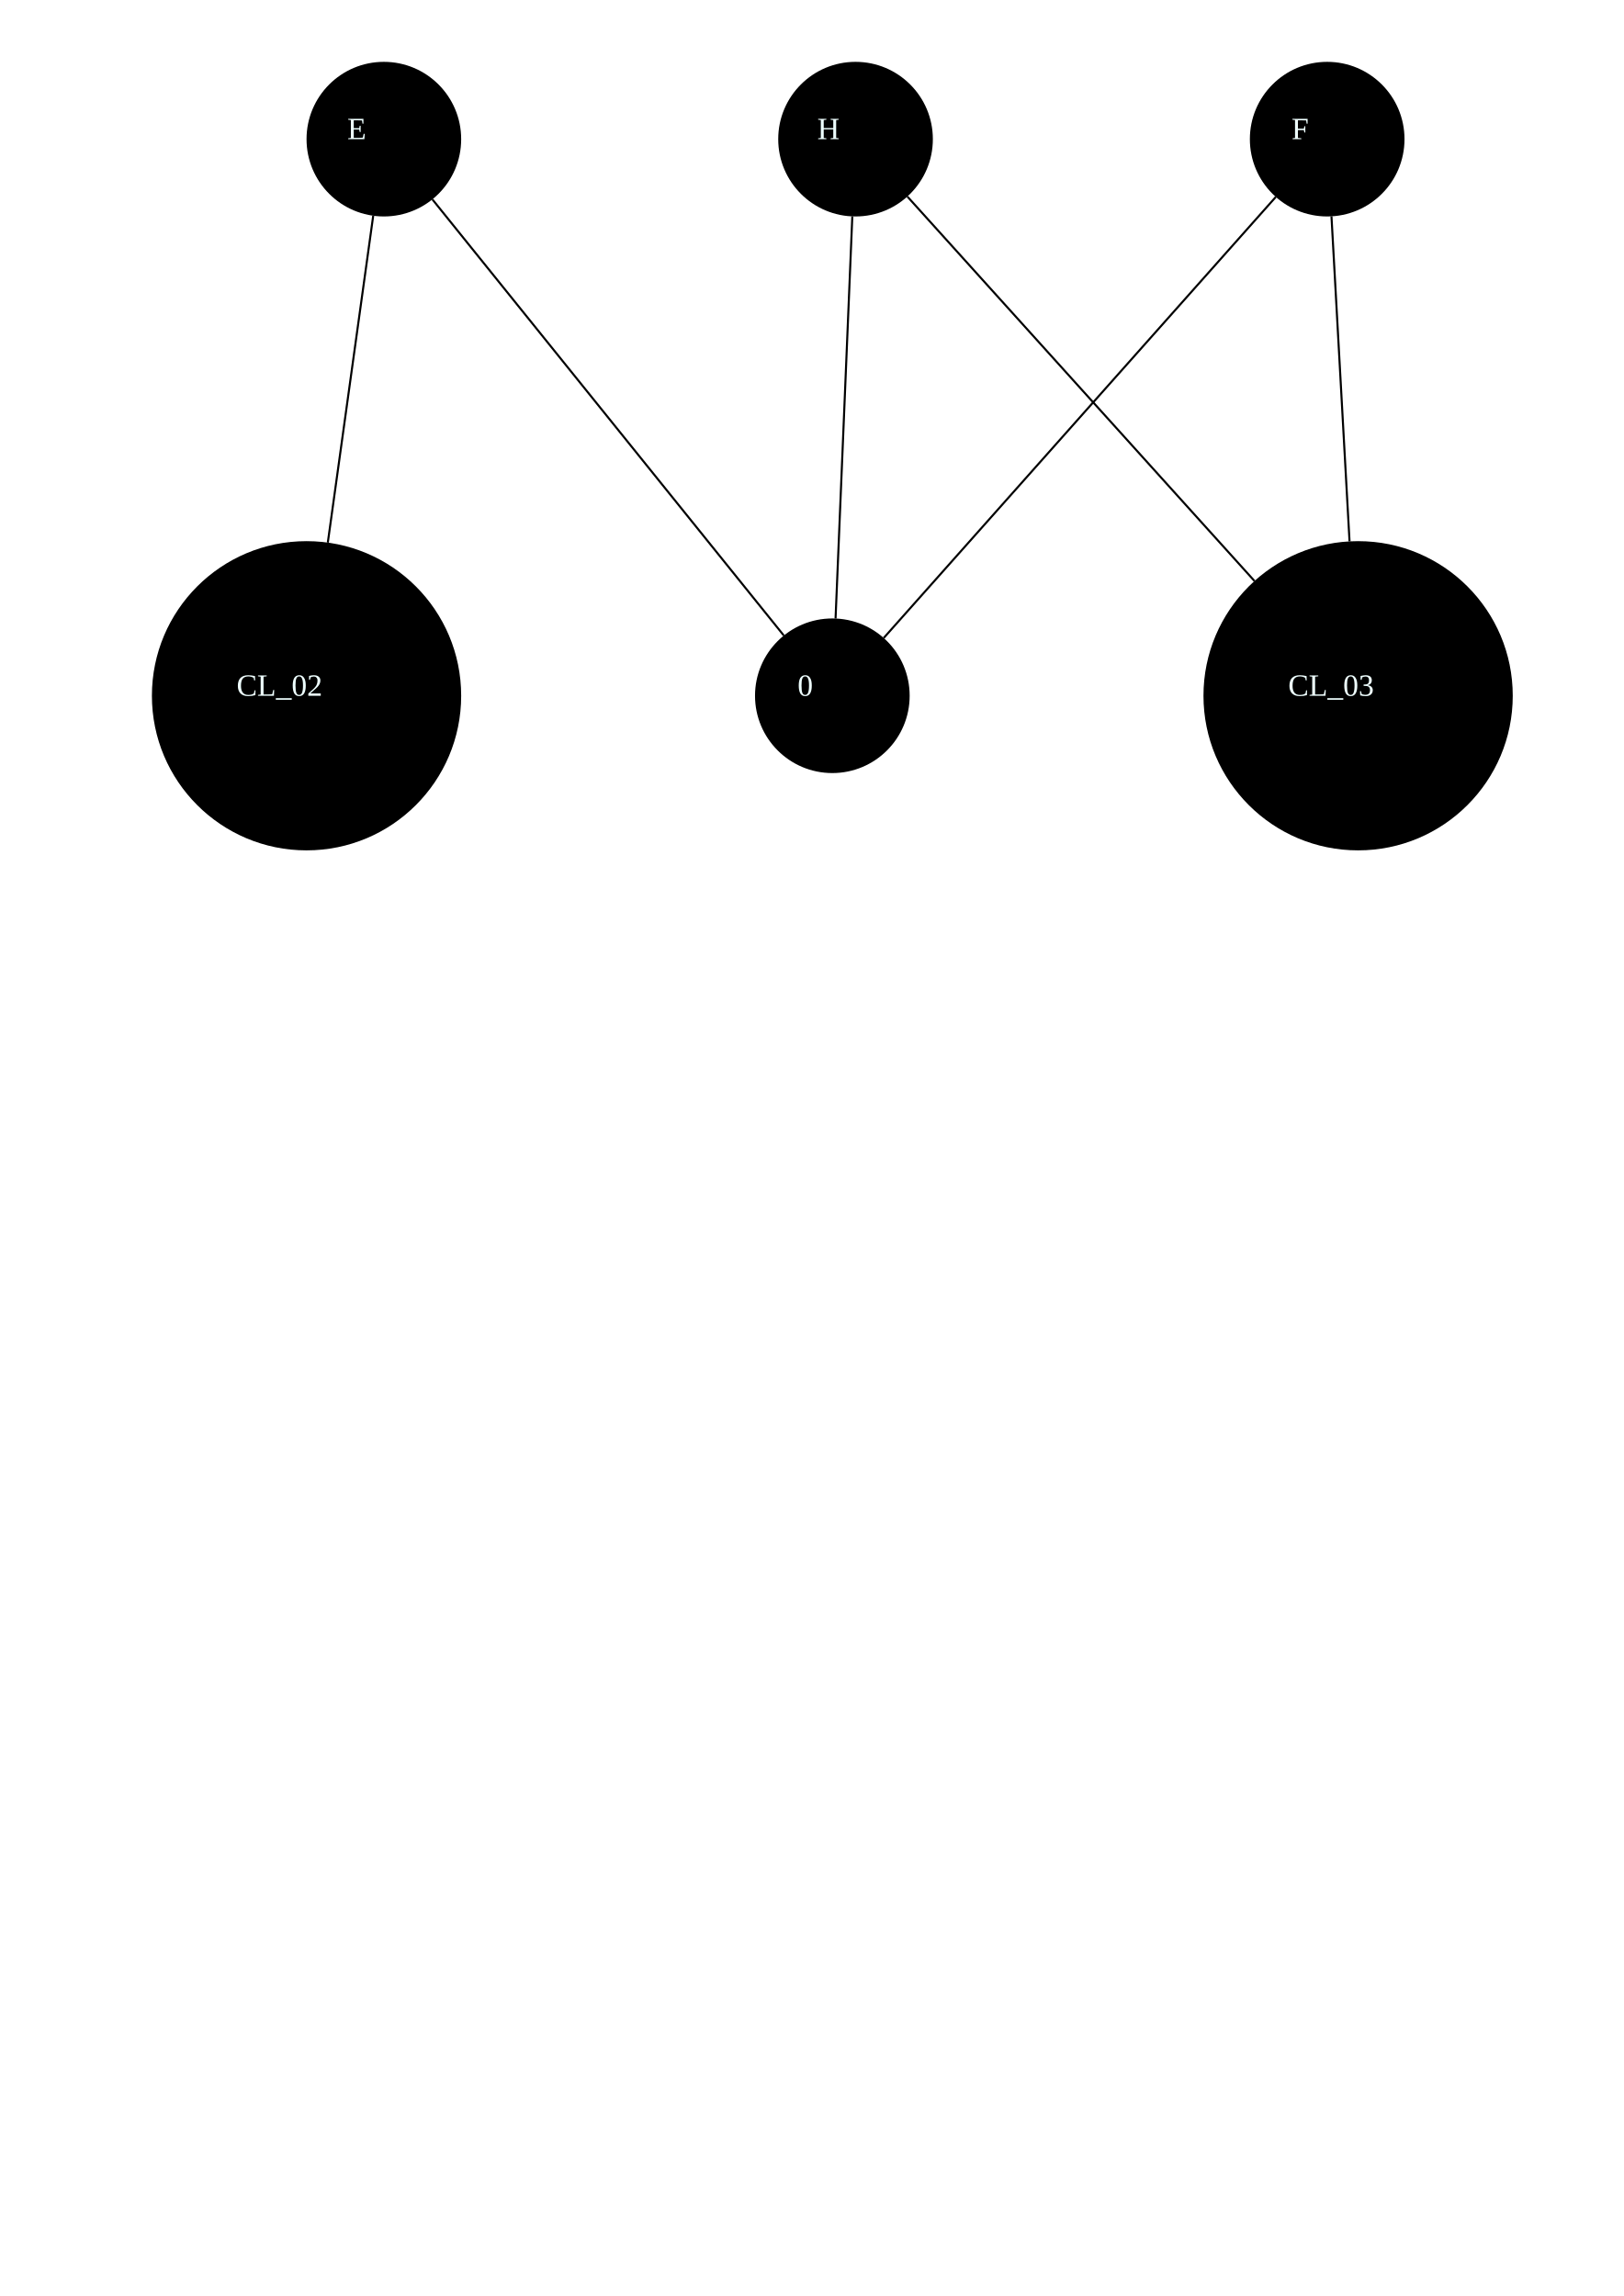
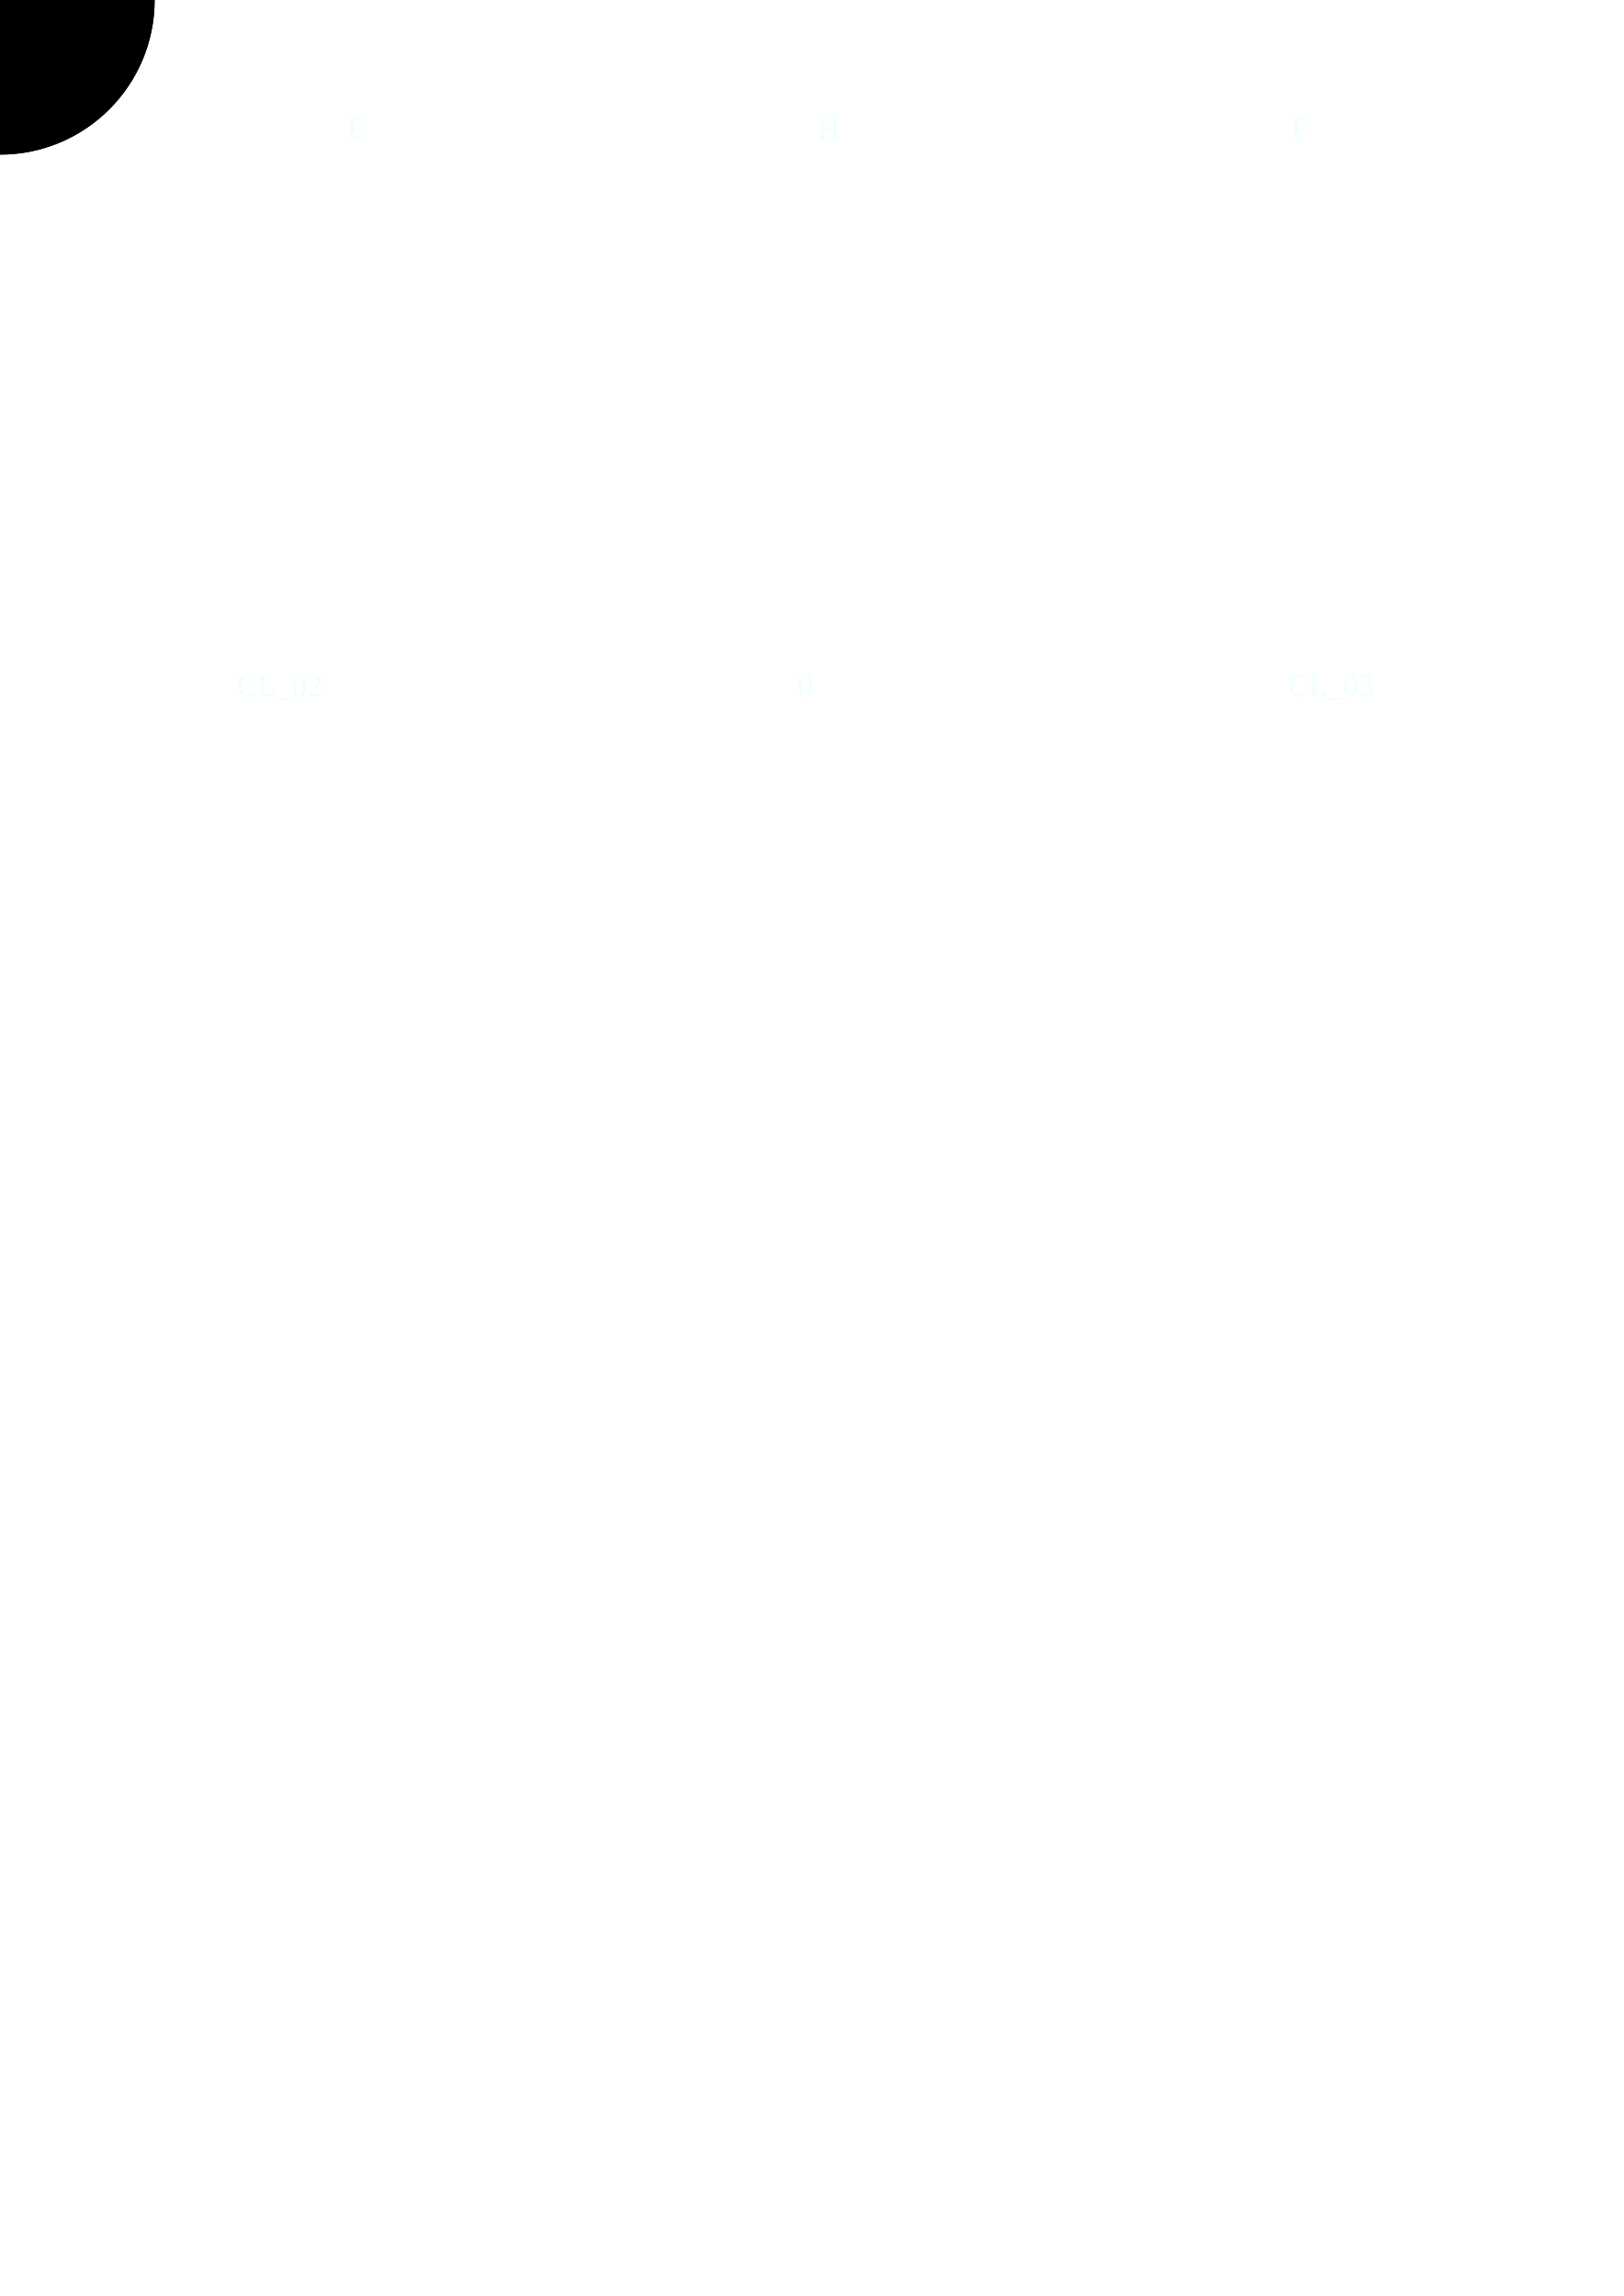
<svg xmlns="http://www.w3.org/2000/svg" width="210mm" height="297mm" viewBox="0 0 210 297" version="1.1" id="svg5">
  <defs id="defs42" />
  <g id="nodes_1">
    <g id="node_group_0">
-       <circle style="fill:#000000;stroke-width:0.265" id="shape_0" cx="107.65" cy="90" r="10" />
-       <text xml:space="preserve" style="font-size:4.0px;text-align:center;text-anchor:middle;fill:#eeffff;stroke:none" x="107.65" y="90" id="label1_0">
-         <tspan id="label2_0" style="stroke-width:0.265;stroke:none" x="107.65" y="90">0</tspan>
+       <circle style="fill:#000000;stroke-width:0.265" id="shape_0" cx="pos[0]" cy="pos[1]" r="10" />
+       <text xml:space="preserve" style="font-size:4.0px;text-align:center;text-anchor:middle;fill:#eeffff;stroke:none" x="107.65" y="90.0" id="label1_0">
+         <tspan id="label2_0" style="stroke-width:0.265;stroke:none" x="107.65" y="90.0">0</tspan>
      </text>
    </g>
    <g id="node_group_E">
-       <circle style="fill:#000000;stroke-width:0.265" id="shape_E" cx="49.646" cy="18" r="10" />
-       <text xml:space="preserve" style="font-size:4.0px;text-align:center;text-anchor:middle;fill:#eeffff;stroke:none" x="49.646" y="18" id="label1_E">
-         <tspan id="label2_E" style="stroke-width:0.265;stroke:none" x="49.646" y="18">E</tspan>
+       <circle style="fill:#000000;stroke-width:0.265" id="shape_E" cx="pos[0]" cy="pos[1]" r="10" />
+       <text xml:space="preserve" style="font-size:4.0px;text-align:center;text-anchor:middle;fill:#eeffff;stroke:none" x="49.646" y="18.0" id="label1_E">
+         <tspan id="label2_E" style="stroke-width:0.265;stroke:none" x="49.646" y="18.0">E</tspan>
      </text>
    </g>
    <g id="node_group_F">
-       <circle style="fill:#000000;stroke-width:0.265" id="shape_F" cx="171.65" cy="18" r="10" />
-       <text xml:space="preserve" style="font-size:4.0px;text-align:center;text-anchor:middle;fill:#eeffff;stroke:none" x="171.65" y="18" id="label1_F">
-         <tspan id="label2_F" style="stroke-width:0.265;stroke:none" x="171.65" y="18">F</tspan>
+       <circle style="fill:#000000;stroke-width:0.265" id="shape_F" cx="pos[0]" cy="pos[1]" r="10" />
+       <text xml:space="preserve" style="font-size:4.0px;text-align:center;text-anchor:middle;fill:#eeffff;stroke:none" x="171.65" y="18.0" id="label1_F">
+         <tspan id="label2_F" style="stroke-width:0.265;stroke:none" x="171.65" y="18.0">F</tspan>
      </text>
    </g>
    <g id="node_group_H">
-       <circle style="fill:#000000;stroke-width:0.265" id="shape_H" cx="110.65" cy="18" r="10" />
-       <text xml:space="preserve" style="font-size:4.0px;text-align:center;text-anchor:middle;fill:#eeffff;stroke:none" x="110.65" y="18" id="label1_H">
-         <tspan id="label2_H" style="stroke-width:0.265;stroke:none" x="110.65" y="18">H</tspan>
+       <circle style="fill:#000000;stroke-width:0.265" id="shape_H" cx="pos[0]" cy="pos[1]" r="10" />
+       <text xml:space="preserve" style="font-size:4.0px;text-align:center;text-anchor:middle;fill:#eeffff;stroke:none" x="110.65" y="18.0" id="label1_H">
+         <tspan id="label2_H" style="stroke-width:0.265;stroke:none" x="110.65" y="18.0">H</tspan>
      </text>
    </g>
    <g id="node_group_CL_02">
-       <circle style="fill:#000000;stroke-width:0.265" id="shape_CL_02" cx="39.646" cy="90" r="20" />
-       <text xml:space="preserve" style="font-size:4.0px;text-align:center;text-anchor:middle;fill:#eeffff;stroke:none" x="39.646" y="90" id="label1_CL_02">
-         <tspan id="label2_CL_02" style="stroke-width:0.265;stroke:none" x="39.646" y="90">CL_02</tspan>
+       <circle style="fill:#000000;stroke-width:0.265" id="shape_CL_02" cx="pos[0]" cy="pos[1]" r="20" />
+       <text xml:space="preserve" style="font-size:4.0px;text-align:center;text-anchor:middle;fill:#eeffff;stroke:none" x="39.646" y="90.0" id="label1_CL_02">
+         <tspan id="label2_CL_02" style="stroke-width:0.265;stroke:none" x="39.646" y="90.0">CL_02</tspan>
      </text>
    </g>
    <g id="node_group_CL_03">
-       <circle style="fill:#000000;stroke-width:0.265" id="shape_CL_03" cx="175.65" cy="90" r="20" />
-       <text xml:space="preserve" style="font-size:4.0px;text-align:center;text-anchor:middle;fill:#eeffff;stroke:none" x="175.65" y="90" id="label1_CL_03">
-         <tspan id="label2_CL_03" style="stroke-width:0.265;stroke:none" x="175.65" y="90">CL_03</tspan>
+       <circle style="fill:#000000;stroke-width:0.265" id="shape_CL_03" cx="pos[0]" cy="pos[1]" r="20" />
+       <text xml:space="preserve" style="font-size:4.0px;text-align:center;text-anchor:middle;fill:#eeffff;stroke:none" x="175.65" y="90.0" id="label1_CL_03">
+         <tspan id="label2_CL_03" style="stroke-width:0.265;stroke:none" x="175.65" y="90.0">CL_03</tspan>
      </text>
    </g>
  </g>
  <g id="edges_1">
-     <path style="fill:none;fill-rule:evenodd;stroke:#000000;stroke-width:0.265px;stroke-linecap:butt;stroke-linejoin:miter;stroke-opacity:1" d="M 101.377,82.213 55.919,25.787" id="{edge[0] + '__' + edge[1]}" />
-     <path style="fill:none;fill-rule:evenodd;stroke:#000000;stroke-width:0.265px;stroke-linecap:butt;stroke-linejoin:miter;stroke-opacity:1" d="M 114.294,82.526 165.006,25.474" id="path28" />
-     <path style="fill:none;fill-rule:evenodd;stroke:#000000;stroke-width:0.265px;stroke-linecap:butt;stroke-linejoin:miter;stroke-opacity:1" d="m 108.066,80.009 2.167,-52.018" id="path30" />
-     <path style="fill:none;fill-rule:evenodd;stroke:#000000;stroke-width:0.265px;stroke-linecap:butt;stroke-linejoin:miter;stroke-opacity:1" d="M 42.397,70.19 48.27,27.905" id="path32" />
-     <path style="fill:none;fill-rule:evenodd;stroke:#000000;stroke-width:0.265px;stroke-linecap:butt;stroke-linejoin:miter;stroke-opacity:1" d="M 174.541,70.031 172.205,27.984" id="path34" />
-     <path style="fill:none;fill-rule:evenodd;stroke:#000000;stroke-width:0.265px;stroke-linecap:butt;stroke-linejoin:miter;stroke-opacity:1" d="M 162.248,75.155 117.351,25.423" id="path36" />
+     <path style="fill:none;fill-rule:evenodd;stroke:#000000;stroke-width:0.265px;stroke-linecap:butt;stroke-linejoin:miter;stroke-opacity:1" d="M 0,0 V 0" id="{edge[0] + '__' + edge[1]}" />
+     <path style="fill:none;fill-rule:evenodd;stroke:#000000;stroke-width:0.265px;stroke-linecap:butt;stroke-linejoin:miter;stroke-opacity:1" d="M 0,0 V 0" id="path28" />
+     <path style="fill:none;fill-rule:evenodd;stroke:#000000;stroke-width:0.265px;stroke-linecap:butt;stroke-linejoin:miter;stroke-opacity:1" d="M 0,0 V 0" id="path30" />
+     <path style="fill:none;fill-rule:evenodd;stroke:#000000;stroke-width:0.265px;stroke-linecap:butt;stroke-linejoin:miter;stroke-opacity:1" d="M 0,0 V 0" id="path32" />
+     <path style="fill:none;fill-rule:evenodd;stroke:#000000;stroke-width:0.265px;stroke-linecap:butt;stroke-linejoin:miter;stroke-opacity:1" d="M 0,0 V 0" id="path34" />
+     <path style="fill:none;fill-rule:evenodd;stroke:#000000;stroke-width:0.265px;stroke-linecap:butt;stroke-linejoin:miter;stroke-opacity:1" d="M 0,0 V 0" id="path36" />
  </g>
</svg>
